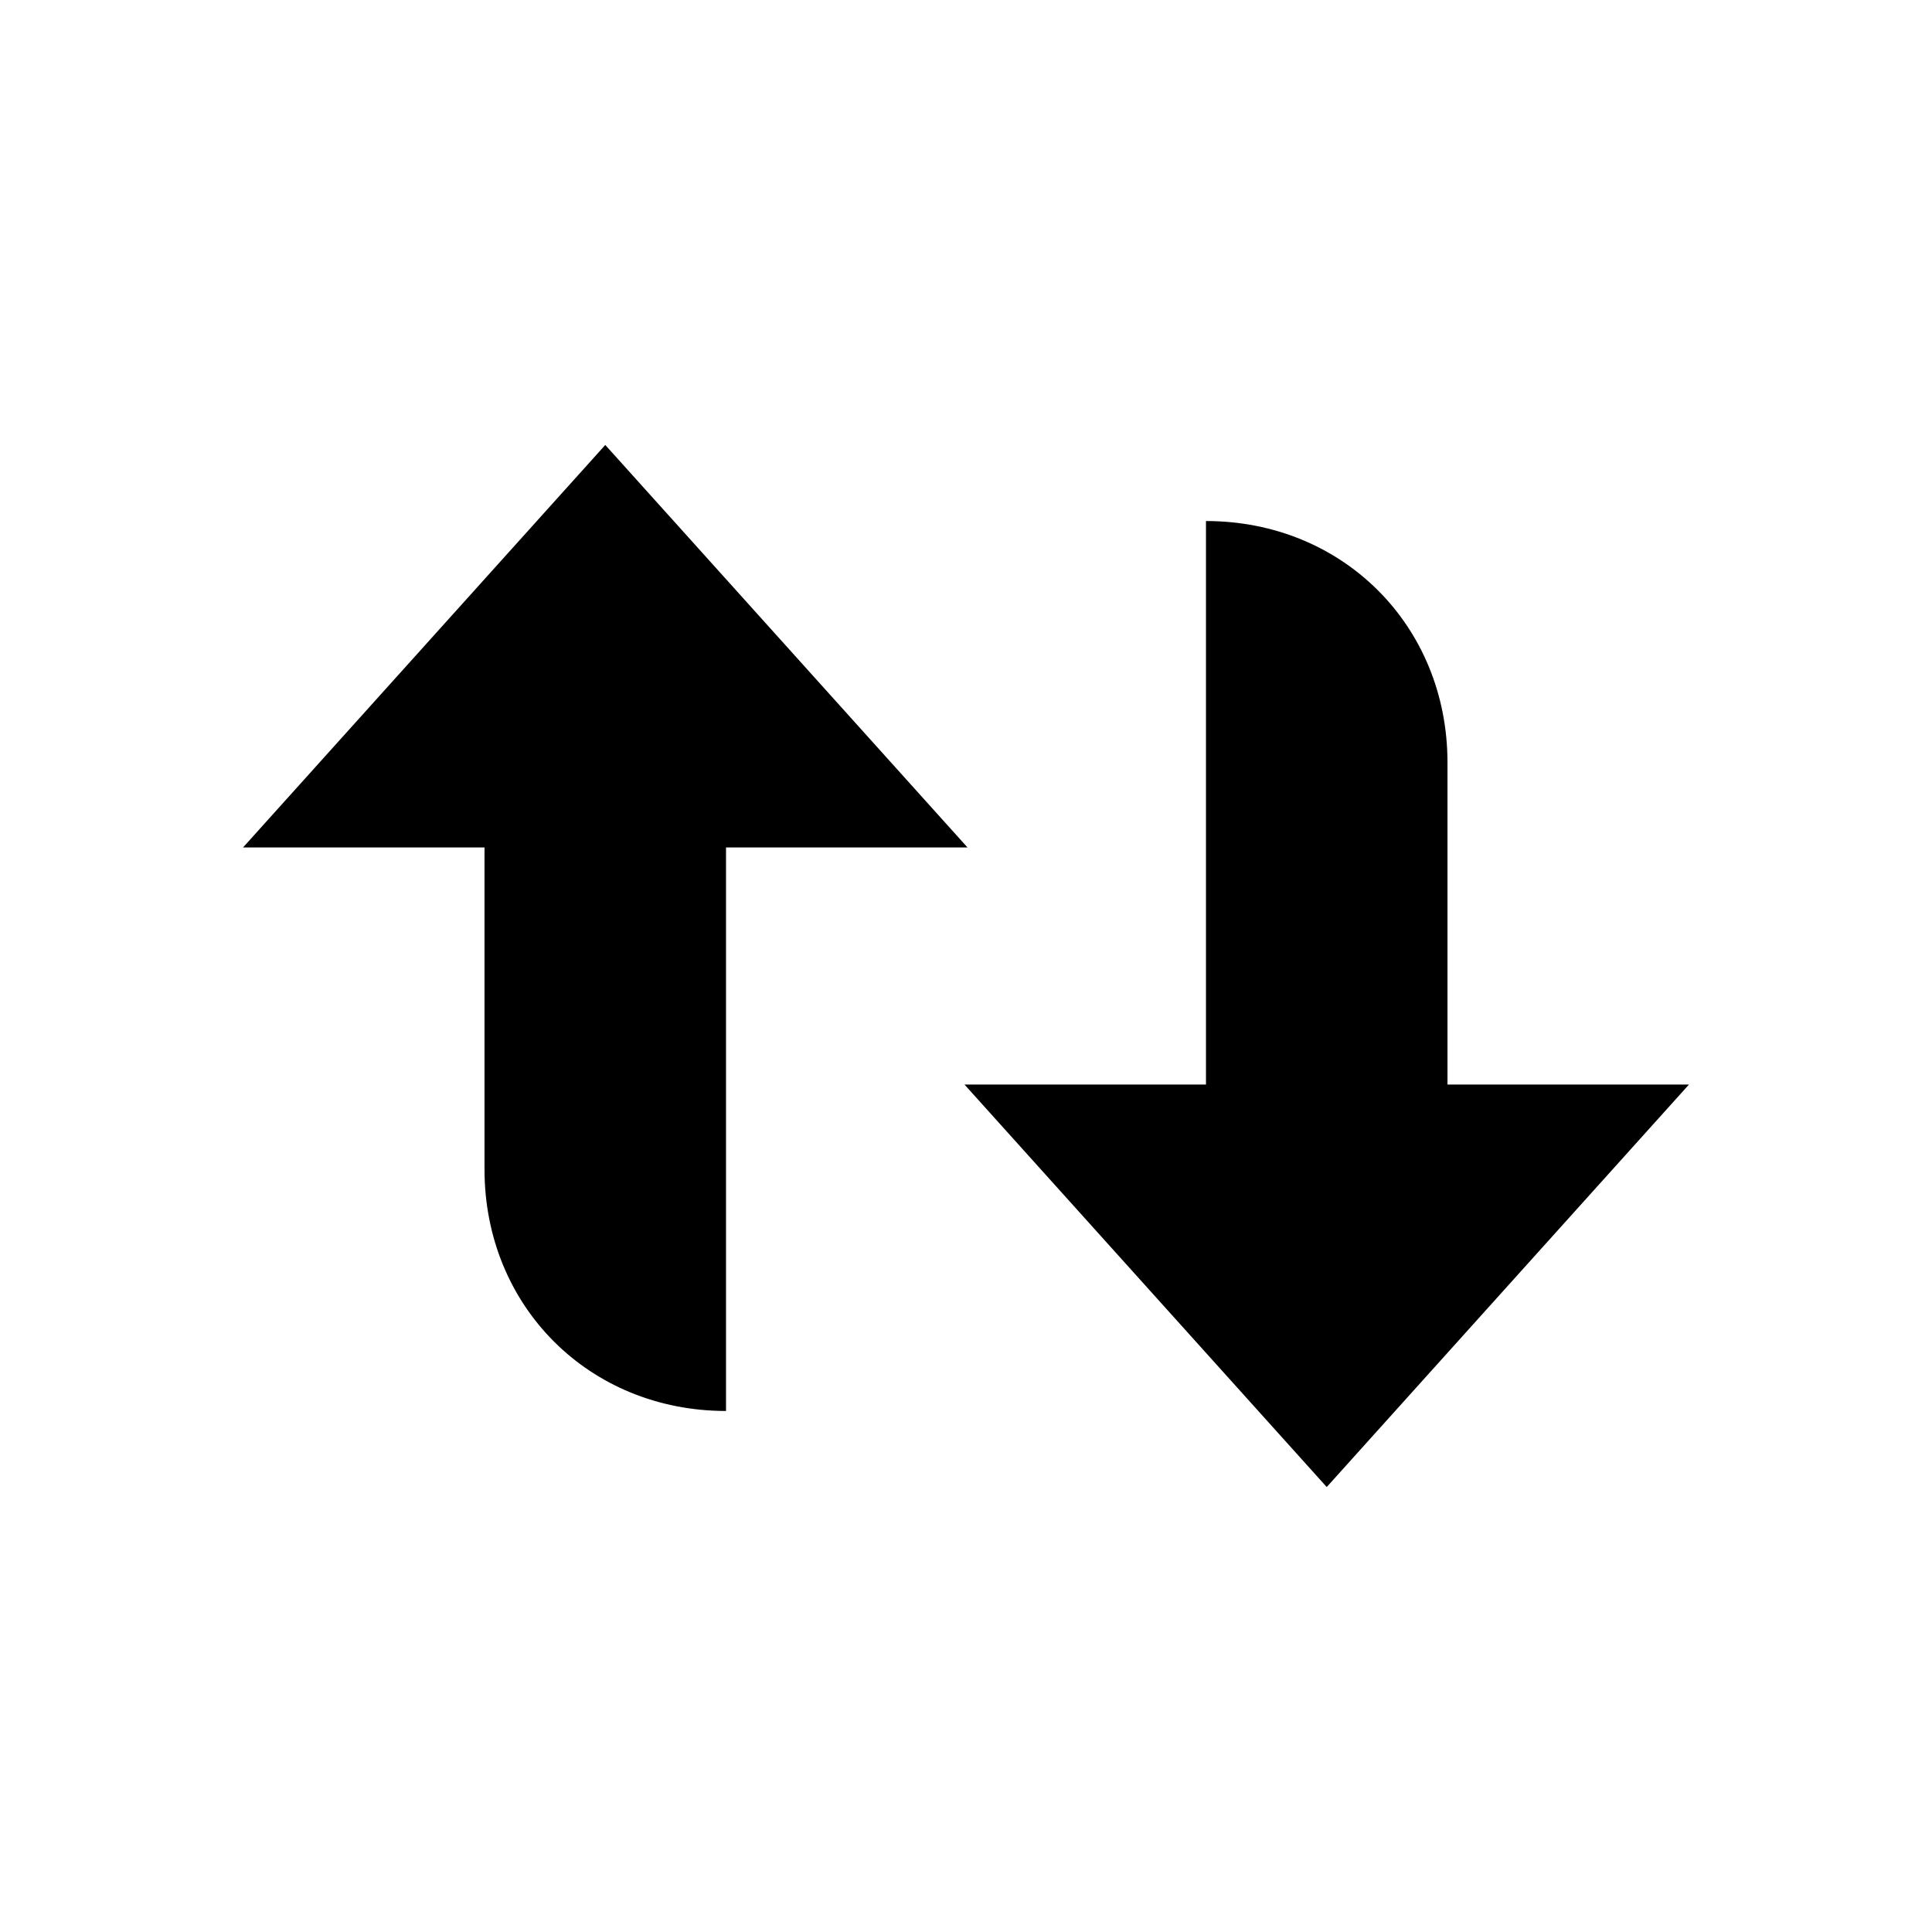
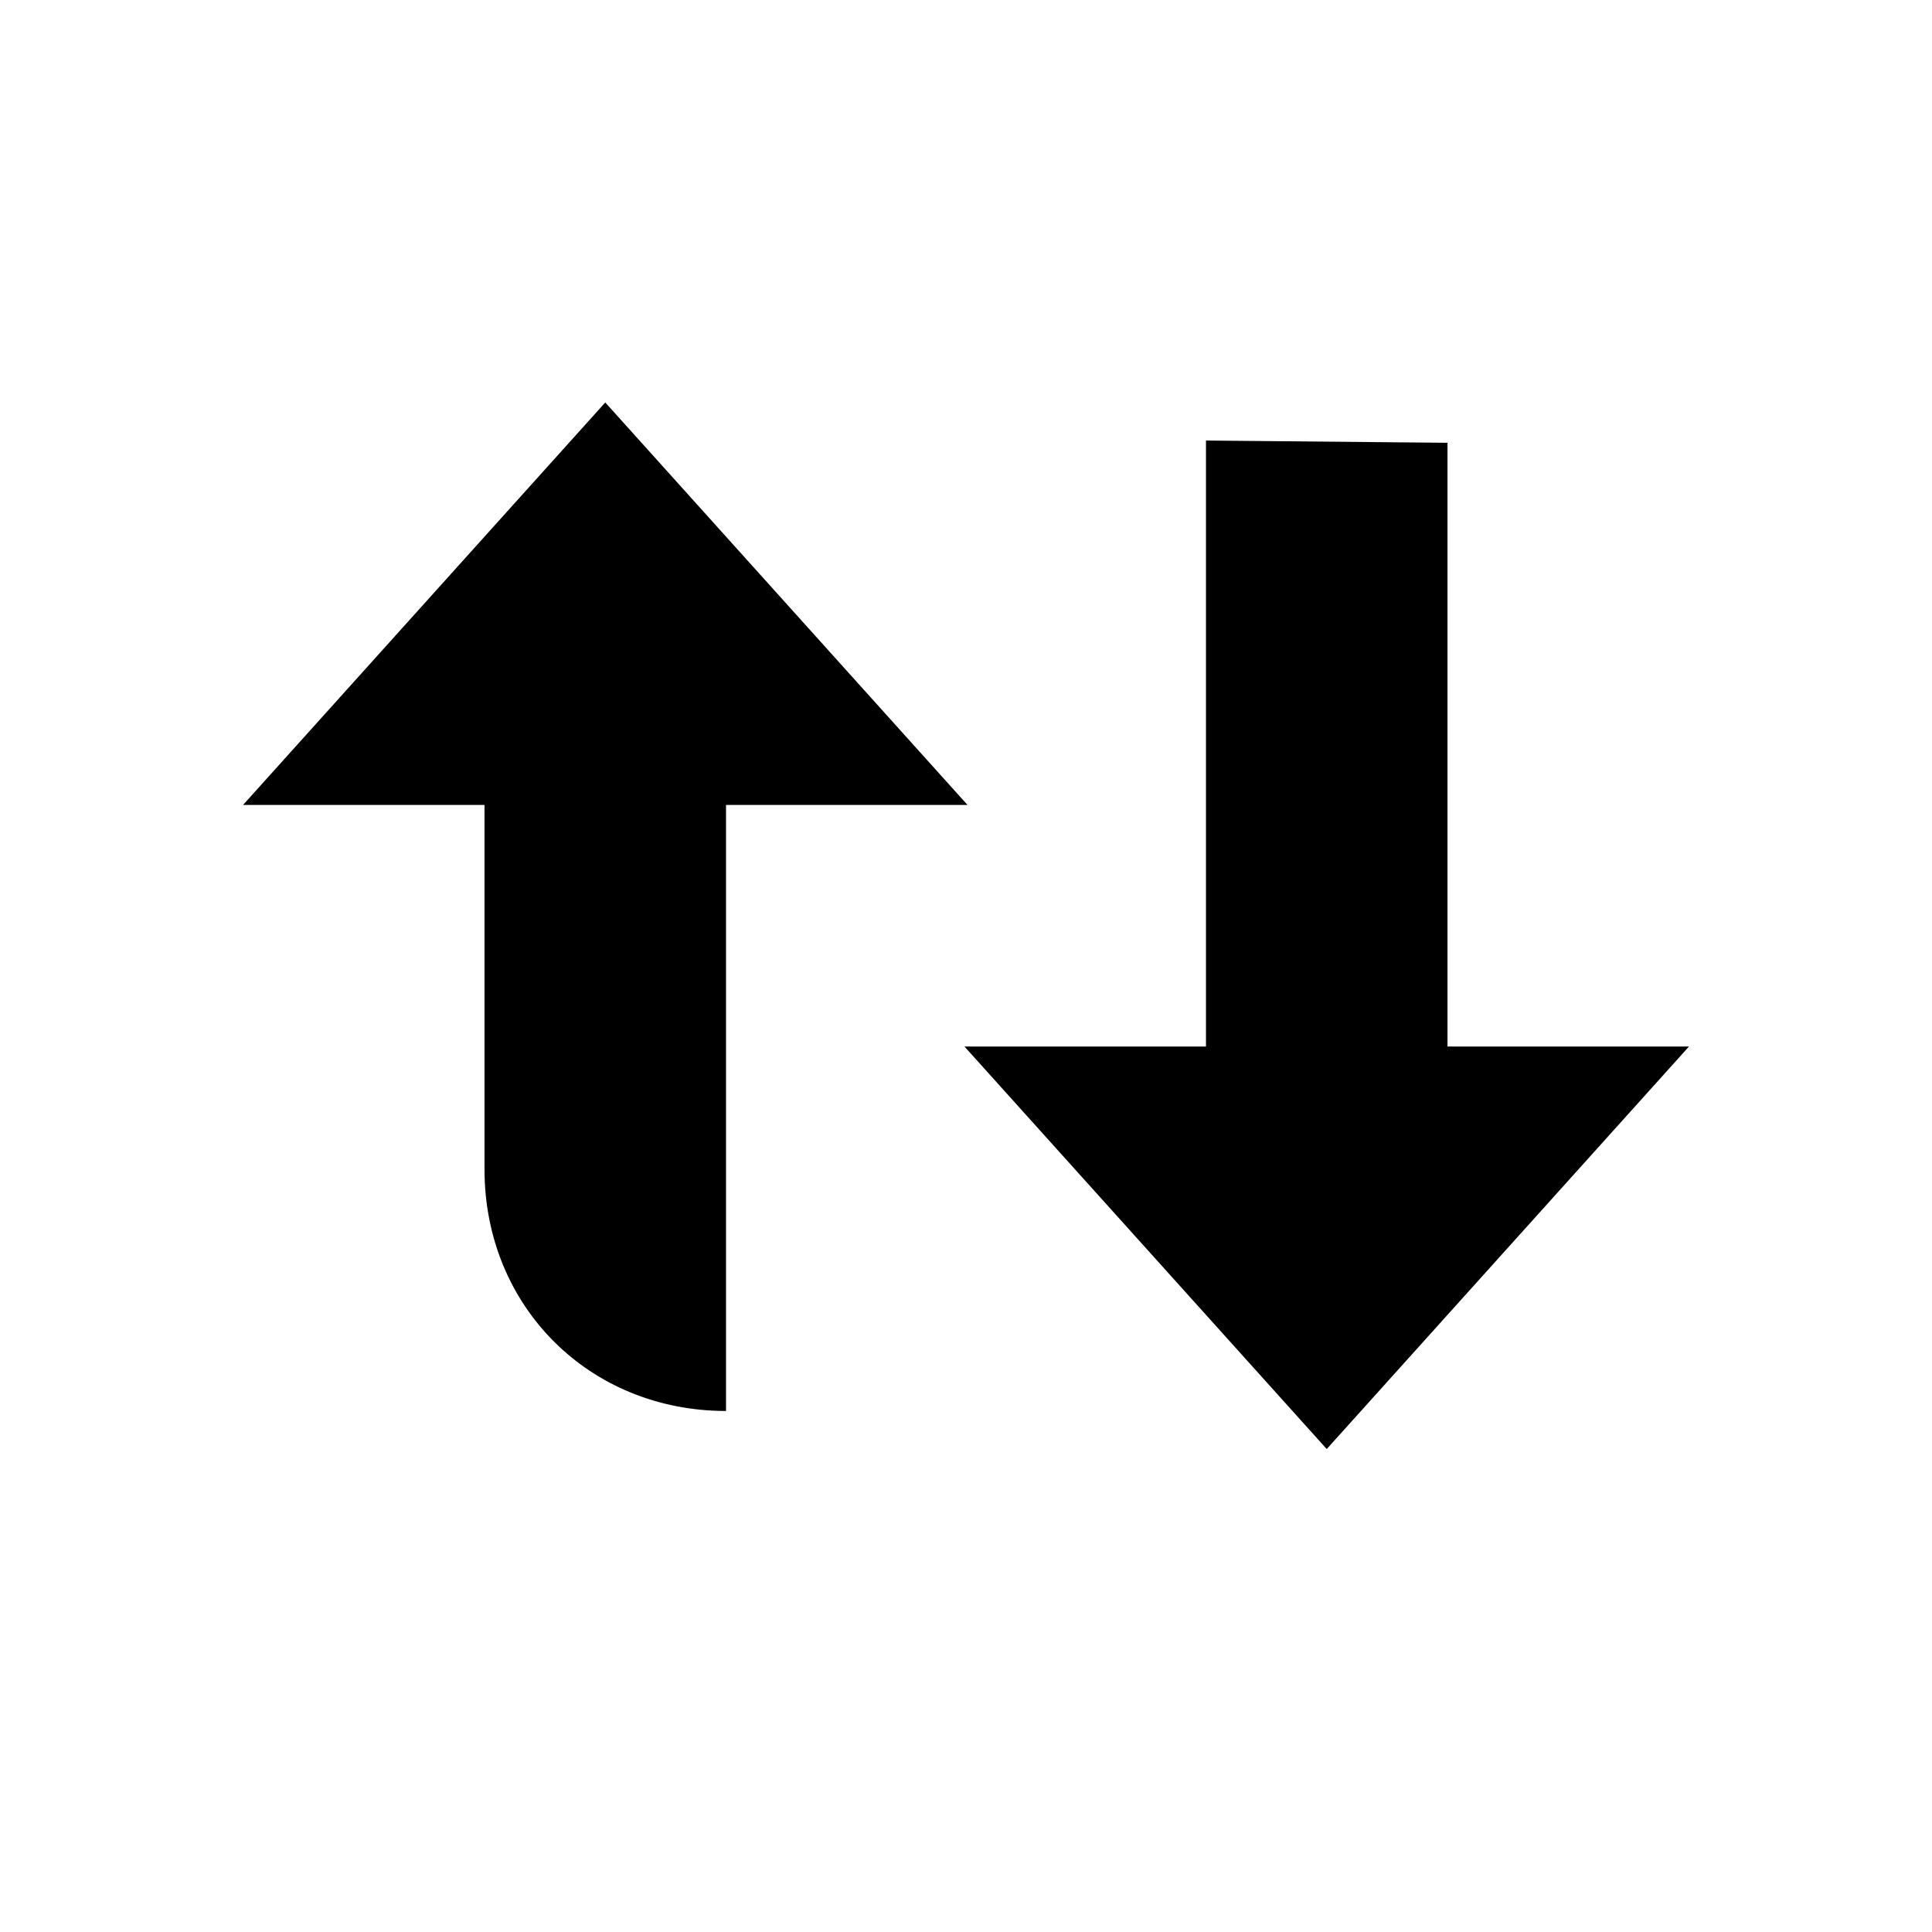
- <svg xmlns="http://www.w3.org/2000/svg" width="100%" height="100%" viewBox="0 0 48 48" version="1.1" xml:space="preserve" style="fill-rule:evenodd;clip-rule:evenodd;stroke-linejoin:round;stroke-miterlimit:2;">
-   <g transform="matrix(2,0,0,2,0,0)">
-     <g transform="matrix(1,0,0,1,-0.0907111,-0.273761)">
-       <g>
-         <g transform="matrix(1,0,0,1,-3.89041,1.80135)">
-           <path d="M10,13C10,14.7 11.3,16 13,16L13,9L16,9L11.5,4L7,9L10,9L10,13Z" style="fill-rule:nonzero;" />
-         </g>
-         <g transform="matrix(-1,-1.22465e-16,1.22465e-16,-1,28.0718,22.7462)">
-           <path d="M10,13C10,14.7 11.3,16 13,16L13,9L16,9L11.5,4L7,9L10,9L10,13Z" style="fill-rule:nonzero;" />
-         </g>
+ <svg xmlns="http://www.w3.org/2000/svg" width="100%" height="100%" viewBox="0 0 24 24" version="1.1" xml:space="preserve" style="fill-rule:evenodd;clip-rule:evenodd;stroke-linejoin:round;stroke-miterlimit:2;">
+   <g transform="matrix(1,0,0,1,-0.0907111,-0.273761)">
+     <g>
+       <g transform="matrix(1,0,0,1,-3.89041,1.80135)">
+         <path d="M10,13C10,14.7 11.3,16 13,16L13,8.472L16,8.472L11.5,3.472L7,8.472L10,8.472L10,13Z" style="fill-rule:nonzero;" />
+       </g>
+       <g transform="matrix(-1,-1.22465e-16,1.22465e-16,-1,28.0718,21.7462)">
+         <path d="M10,15.972L13,16L13,8.472L16,8.472L11.5,3.472L7,8.472L10,8.472L10,15.972Z" style="fill-rule:nonzero;" />
      </g>
    </g>
  </g>
</svg>
